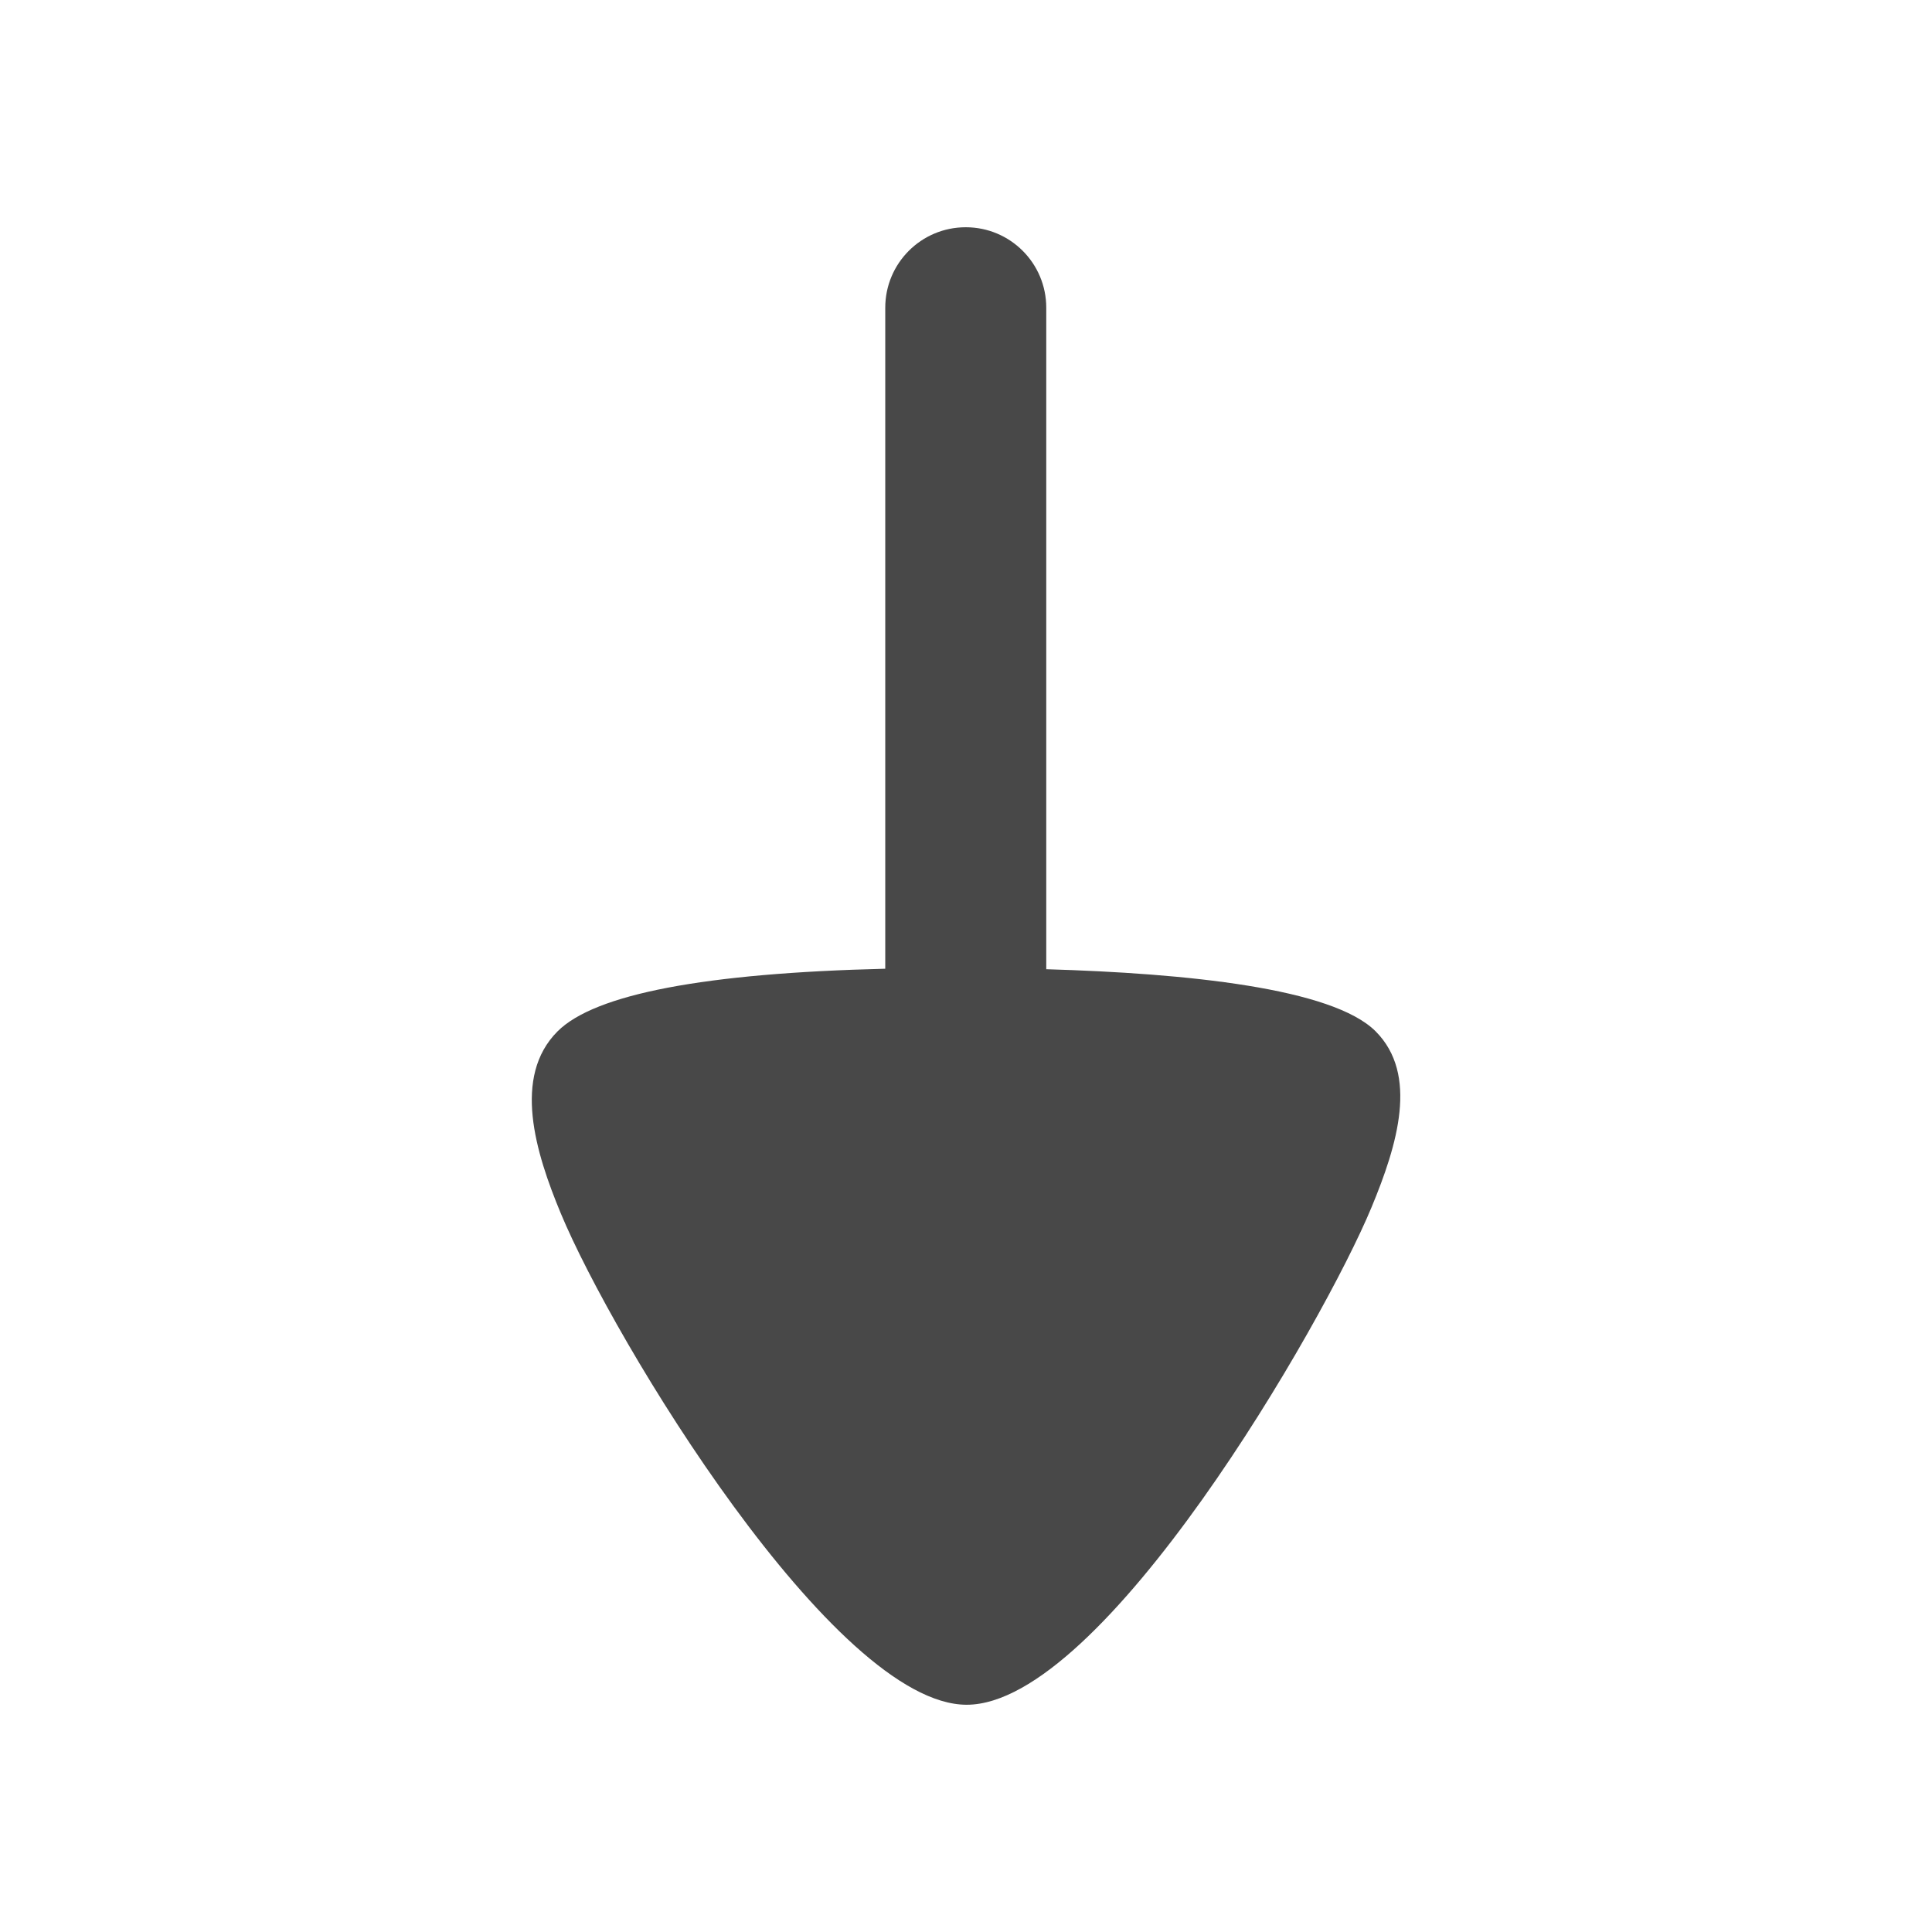
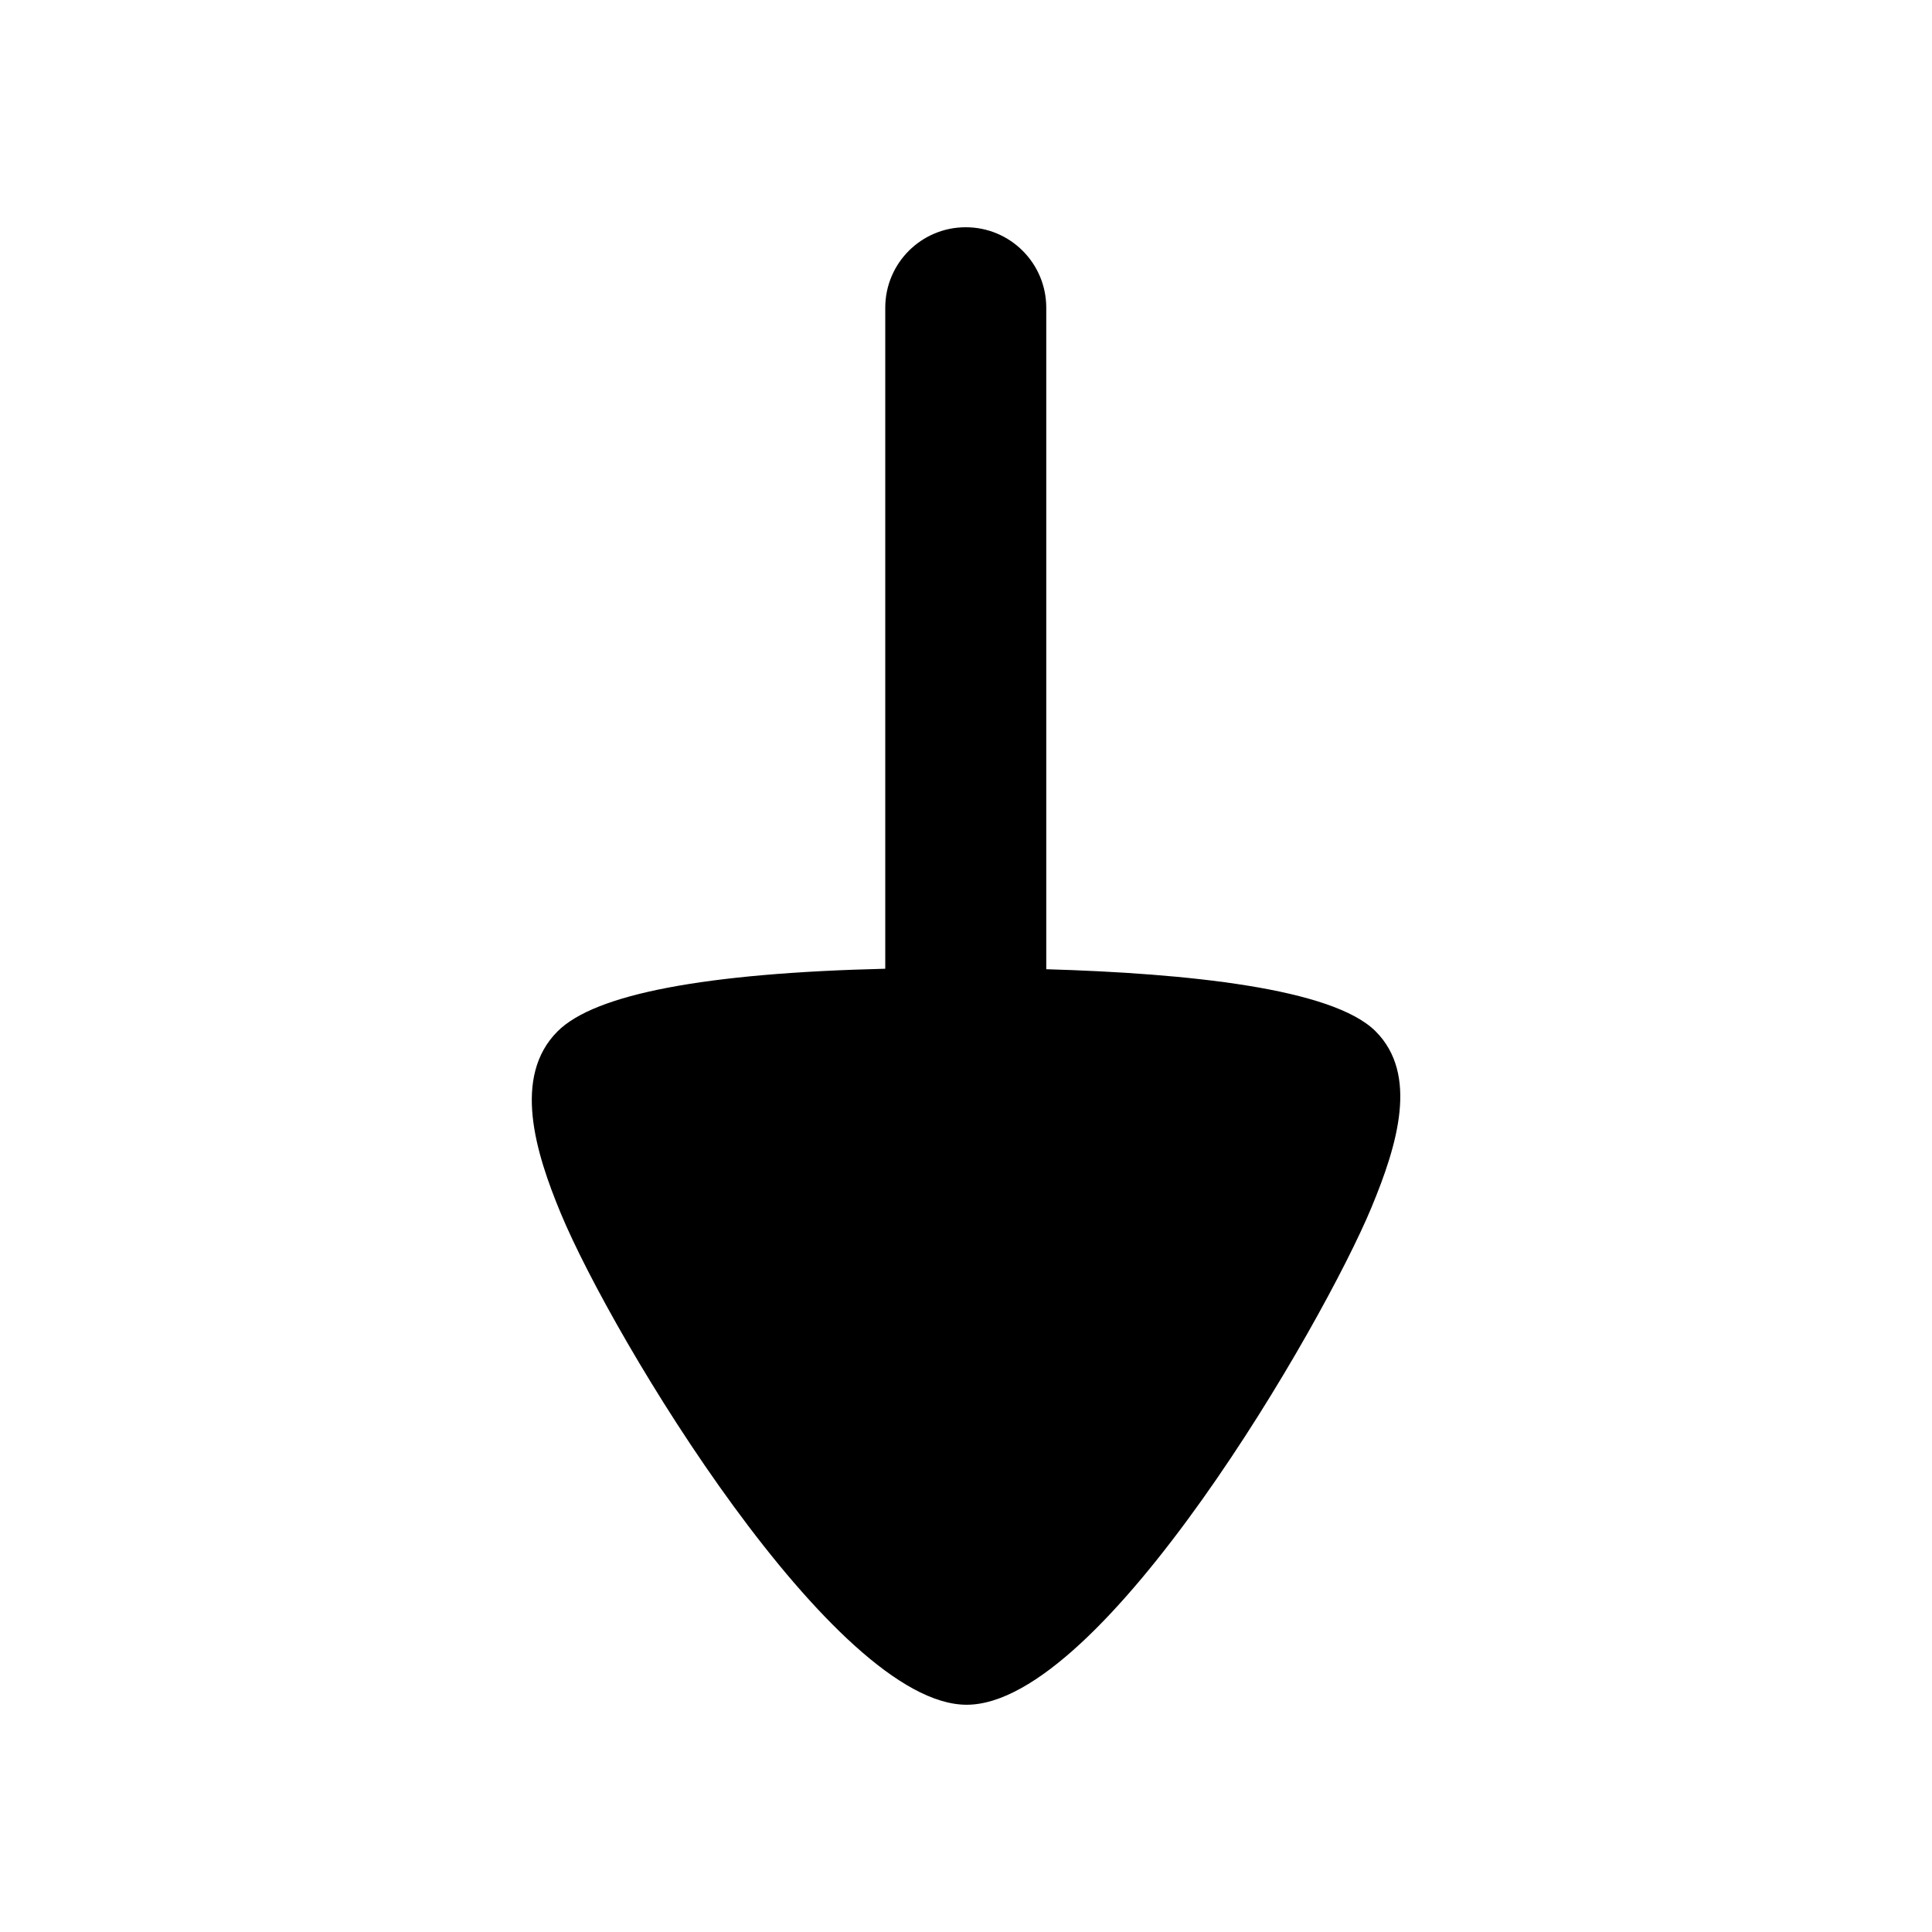
<svg xmlns="http://www.w3.org/2000/svg" width="24" height="24" viewBox="0 0 24 24" fill="none">
-   <path fill-rule="evenodd" clip-rule="evenodd" d="M17.089 12.812C16.554 12.275 14.742 12.091 12.997 12.04V3.823C12.997 3.27 12.55 2.823 11.997 2.823C11.444 2.823 10.997 3.27 10.997 3.823V12.034C8.76 12.088 7.39 12.348 6.926 12.812C6.363 13.376 6.652 14.316 6.966 15.072C7.617 16.64 10.363 21.177 12.008 21.177C13.703 21.177 16.44 16.439 17.037 14.999C17.362 14.217 17.622 13.347 17.089 12.812Z" fill="#484848" />
+   <path fill-rule="evenodd" clip-rule="evenodd" d="M17.089 12.812C16.554 12.275 14.742 12.091 12.997 12.04V3.823C12.997 3.27 12.55 2.823 11.997 2.823C11.444 2.823 10.997 3.27 10.997 3.823V12.034C8.76 12.088 7.39 12.348 6.926 12.812C6.363 13.376 6.652 14.316 6.966 15.072C7.617 16.64 10.363 21.177 12.008 21.177C13.703 21.177 16.44 16.439 17.037 14.999C17.362 14.217 17.622 13.347 17.089 12.812Z" fill="currentColor" />
</svg>
